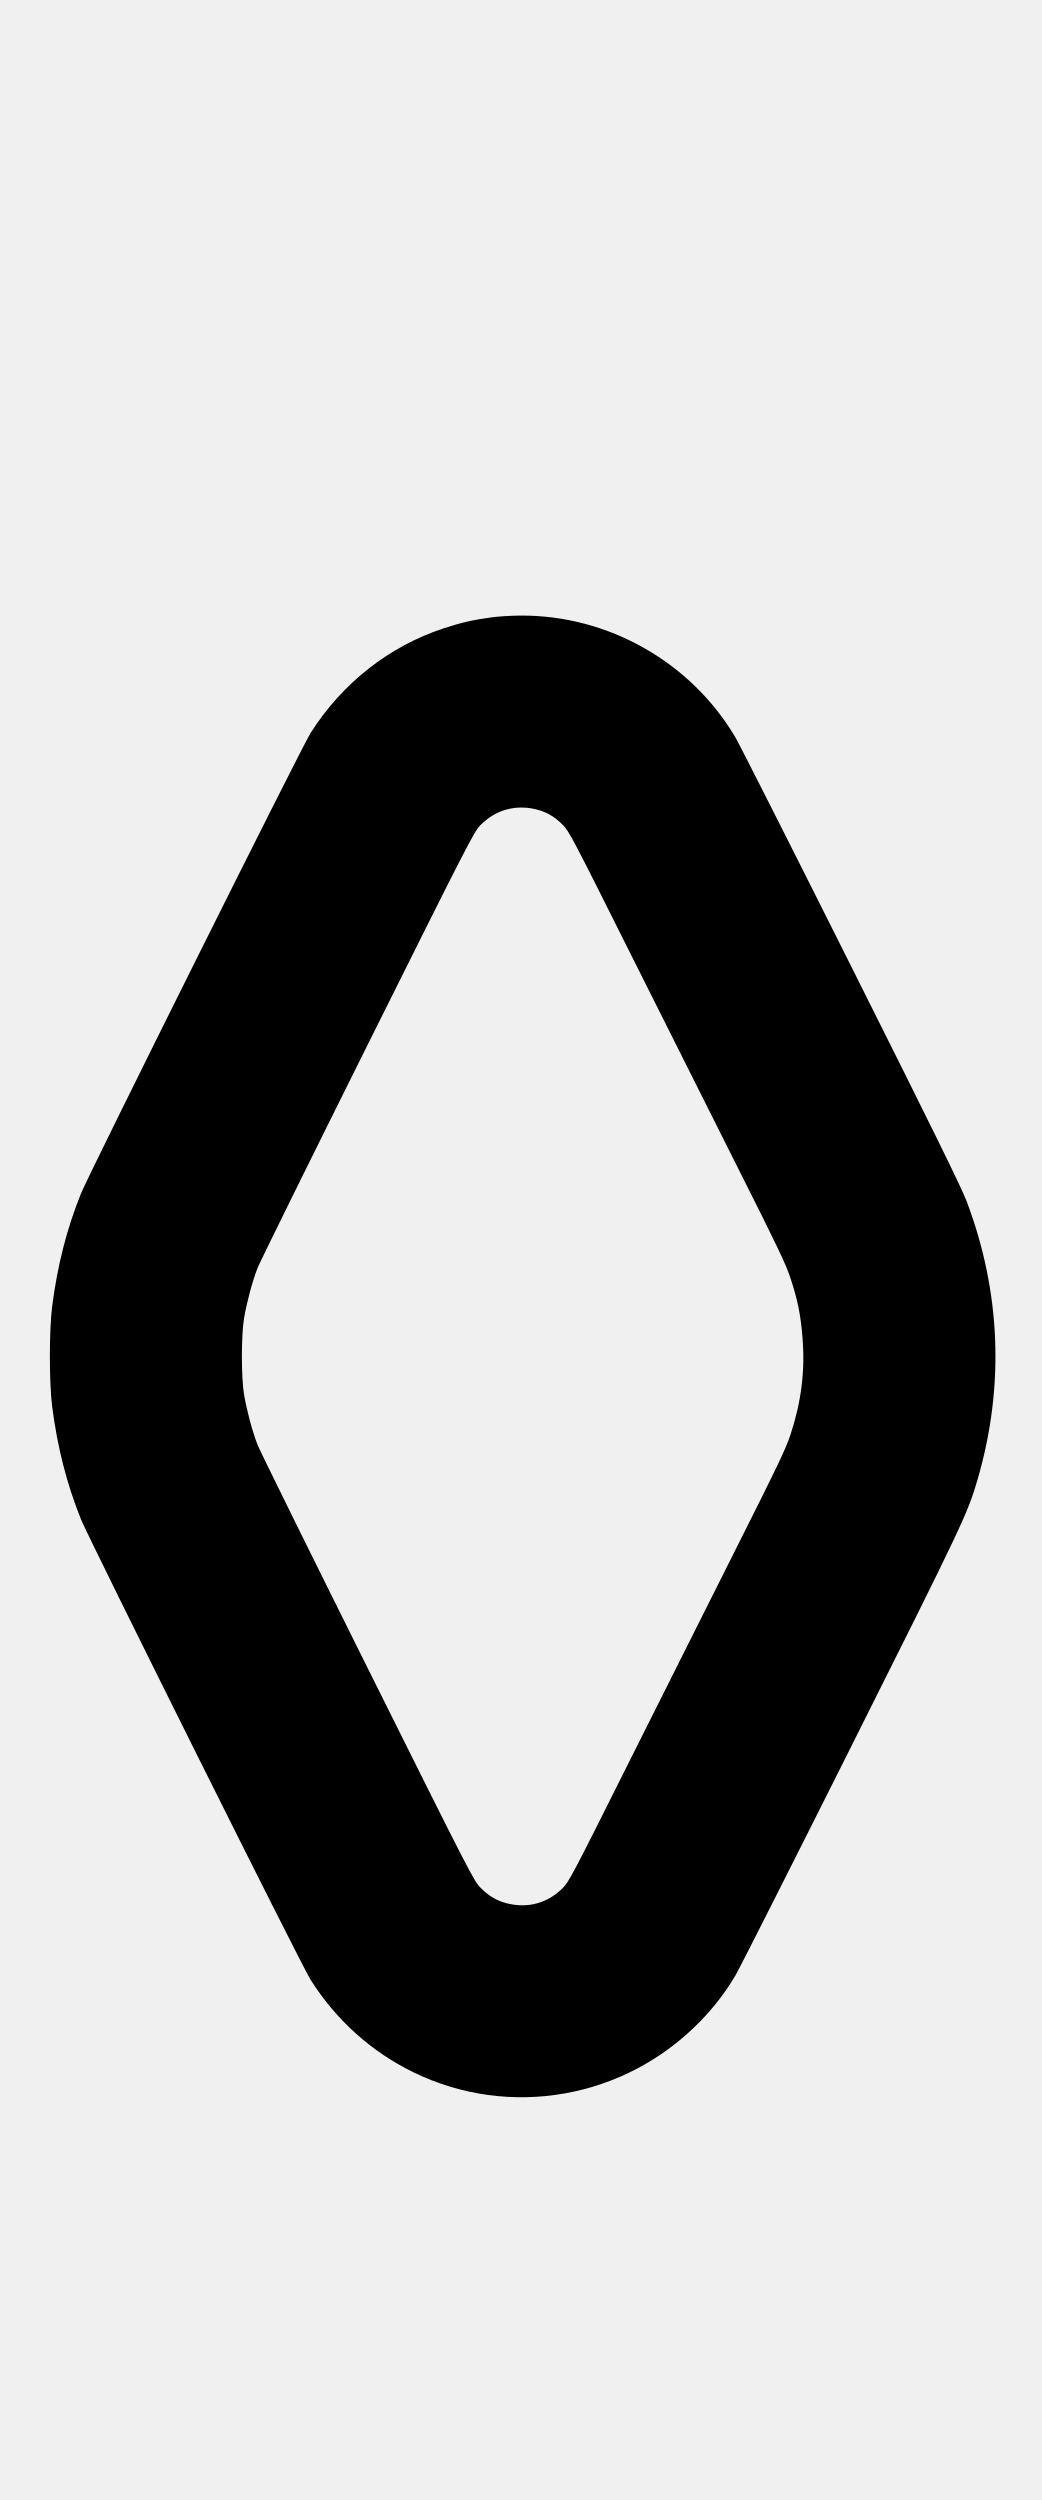
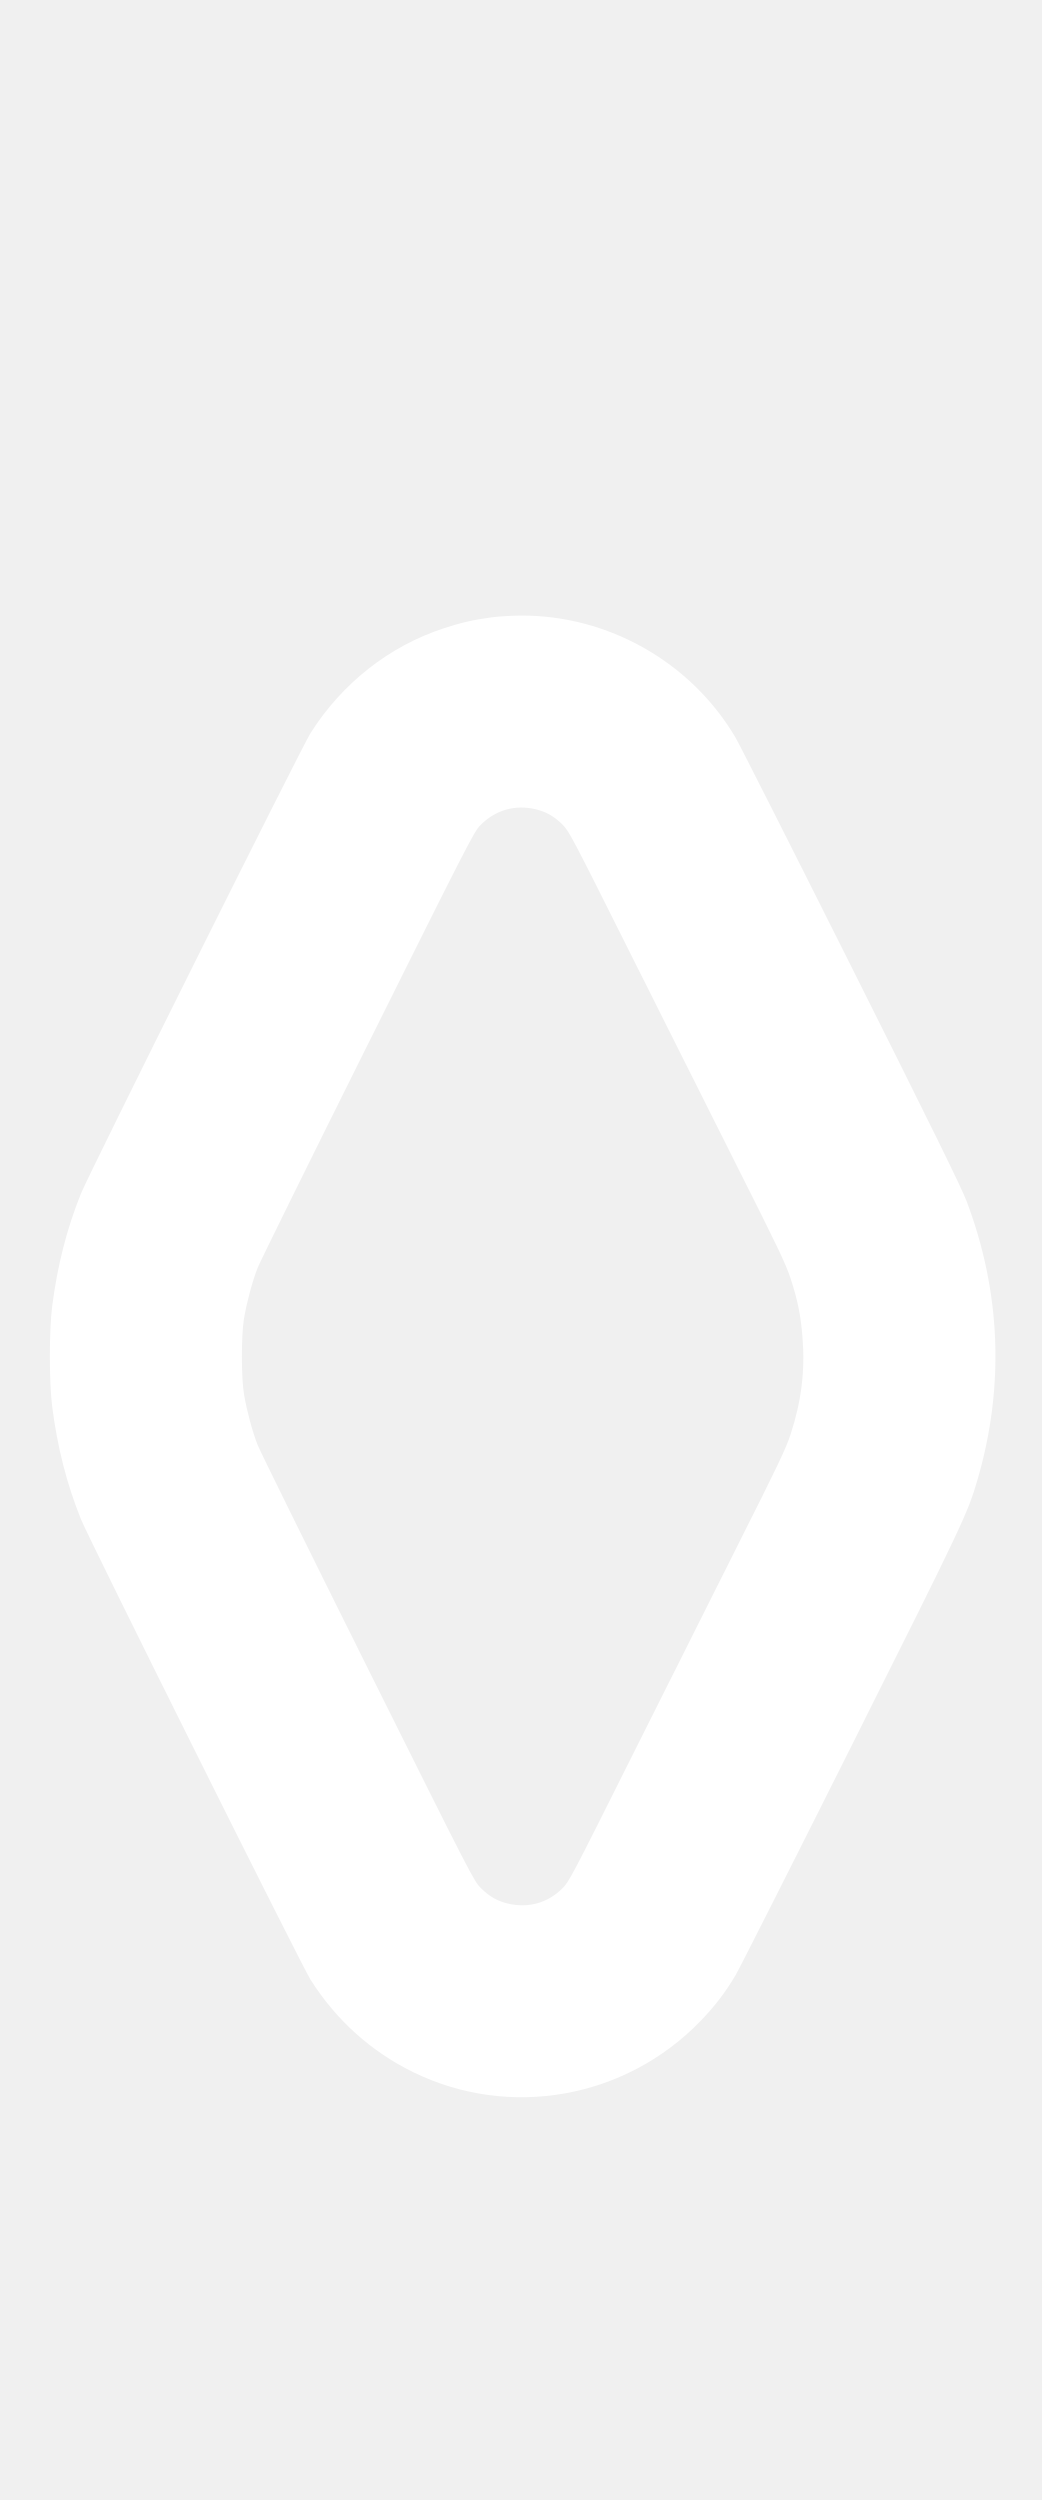
<svg xmlns="http://www.w3.org/2000/svg" height="1248" version="1.1" width="520">
  <g transform="scale(1, -1) translate(-82, -1047)">
-     <path d="M327.591 738.848c3.199 0.432 9.578 0.819 14.097 0.853c43.794 0.331 85.298 -23.2 107.527 -60.967c1.989 -3.378 27.995 -54.818 57.773 -114.276c40.641 -81.145 55.01 -110.389 57.573 -117.169c17.063 -45.152 18.945 -92.289 5.532 -138.555 c-4.994 -17.224 -6.933 -21.325 -63.093 -133.433c-29.785 -59.458 -55.779 -110.871 -57.747 -114.217c-4.996 -8.494 -10.487 -15.679 -17.587 -23.012c-37.524 -38.761 -95.34 -49.036 -143.412 -25.489c-21.025 10.298 -38.458 26.002 -51.235 46.151 c-4.487 7.075 -110.624 219.941 -114.591 229.82c-7.126 17.743 -11.749 35.843 -14.388 56.325c-1.528 11.868 -1.528 38.133 0 50c2.639 20.482 7.262 38.583 14.388 56.325c3.967 9.88 110.092 222.745 114.577 229.82c15.817 24.951 39.321 43.425 66.61 52.359 c8.702 2.848 14.639 4.201 23.976 5.465zM349.338 643.037c-10.301 2.424 -20.157 -0.447 -27.597 -8.037c-3.119 -3.182 -6.308 -9.397 -56.138 -109.397c-29.057 -58.314 -53.794 -108.464 -54.972 -111.447c-2.572 -6.511 -5.426 -17.108 -6.814 -25.301 c-1.418 -8.374 -1.418 -29.579 0 -37.952c1.388 -8.192 4.242 -18.789 6.814 -25.3c1.178 -2.984 25.915 -53.133 55.002 -111.507c51.961 -104.278 52.922 -106.145 56.416 -109.617c4.241 -4.213 8.253 -6.509 13.555 -7.756c10.18 -2.394 19.824 0.313 27.167 7.628 c3.294 3.28 4.669 5.889 33.645 63.841c16.627 33.253 40.843 81.55 53.855 107.41c20.341 40.421 24.031 48.167 26.405 55.421c5.372 16.424 7.247 31.567 5.952 48.073c-0.884 11.265 -2.384 18.734 -5.952 29.638c-2.374 7.256 -6.064 15 -26.405 55.422 c-13.012 25.861 -37.228 74.157 -53.855 107.41c-28.976 57.952 -30.351 60.561 -33.645 63.833c-4.108 4.082 -8.192 6.405 -13.433 7.638z" glyph-name="O" unicode="O" />
+     <path style="fill:#ffffff" d="M327.591 738.848c3.199 0.432 9.578 0.819 14.097 0.853c43.794 0.331 85.298 -23.2 107.527 -60.967c1.989 -3.378 27.995 -54.818 57.773 -114.276c40.641 -81.145 55.01 -110.389 57.573 -117.169c17.063 -45.152 18.945 -92.289 5.532 -138.555 c-4.994 -17.224 -6.933 -21.325 -63.093 -133.433c-29.785 -59.458 -55.779 -110.871 -57.747 -114.217c-4.996 -8.494 -10.487 -15.679 -17.587 -23.012c-37.524 -38.761 -95.34 -49.036 -143.412 -25.489c-21.025 10.298 -38.458 26.002 -51.235 46.151 c-4.487 7.075 -110.624 219.941 -114.591 229.82c-7.126 17.743 -11.749 35.843 -14.388 56.325c-1.528 11.868 -1.528 38.133 0 50c2.639 20.482 7.262 38.583 14.388 56.325c3.967 9.88 110.092 222.745 114.577 229.82c15.817 24.951 39.321 43.425 66.61 52.359 c8.702 2.848 14.639 4.201 23.976 5.465zM349.338 643.037c-10.301 2.424 -20.157 -0.447 -27.597 -8.037c-3.119 -3.182 -6.308 -9.397 -56.138 -109.397c-29.057 -58.314 -53.794 -108.464 -54.972 -111.447c-2.572 -6.511 -5.426 -17.108 -6.814 -25.301 c-1.418 -8.374 -1.418 -29.579 0 -37.952c1.388 -8.192 4.242 -18.789 6.814 -25.3c1.178 -2.984 25.915 -53.133 55.002 -111.507c51.961 -104.278 52.922 -106.145 56.416 -109.617c4.241 -4.213 8.253 -6.509 13.555 -7.756c10.18 -2.394 19.824 0.313 27.167 7.628 c3.294 3.28 4.669 5.889 33.645 63.841c16.627 33.253 40.843 81.55 53.855 107.41c20.341 40.421 24.031 48.167 26.405 55.421c5.372 16.424 7.247 31.567 5.952 48.073c-0.884 11.265 -2.384 18.734 -5.952 29.638c-2.374 7.256 -6.064 15 -26.405 55.422 c-13.012 25.861 -37.228 74.157 -53.855 107.41c-28.976 57.952 -30.351 60.561 -33.645 63.833c-4.108 4.082 -8.192 6.405 -13.433 7.638z" glyph-name="O" unicode="O" />
  </g>
</svg>
